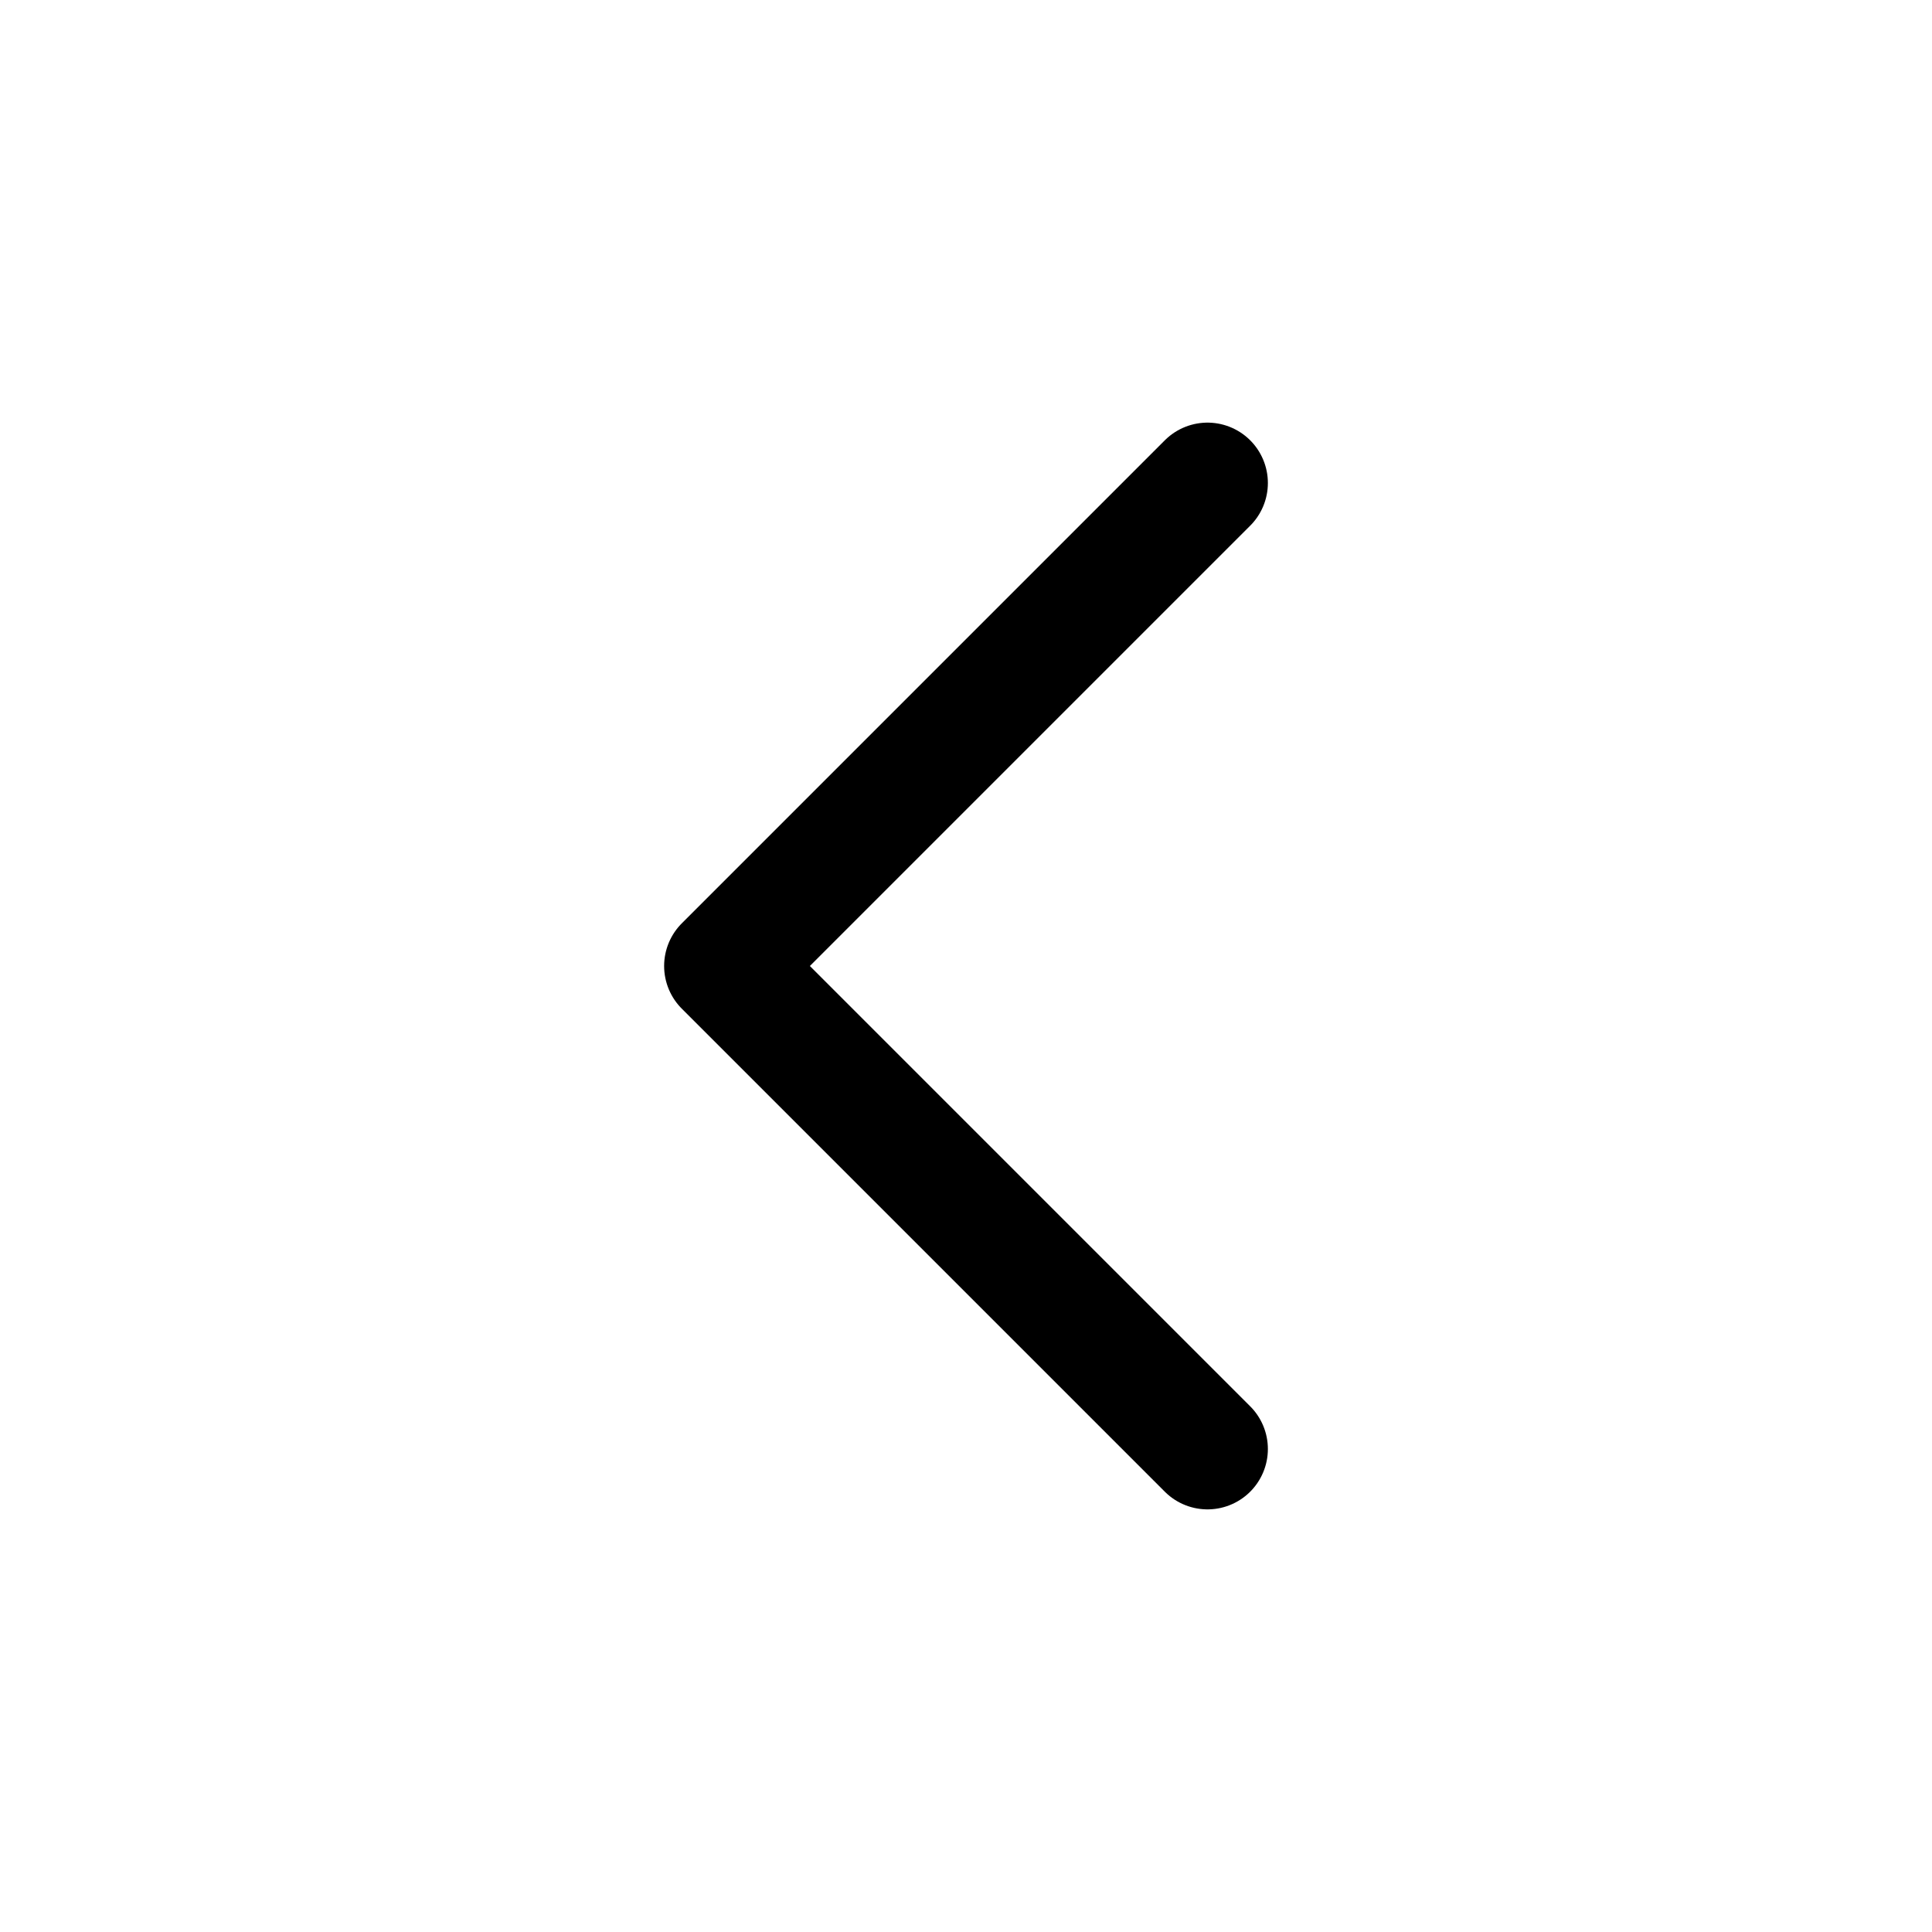
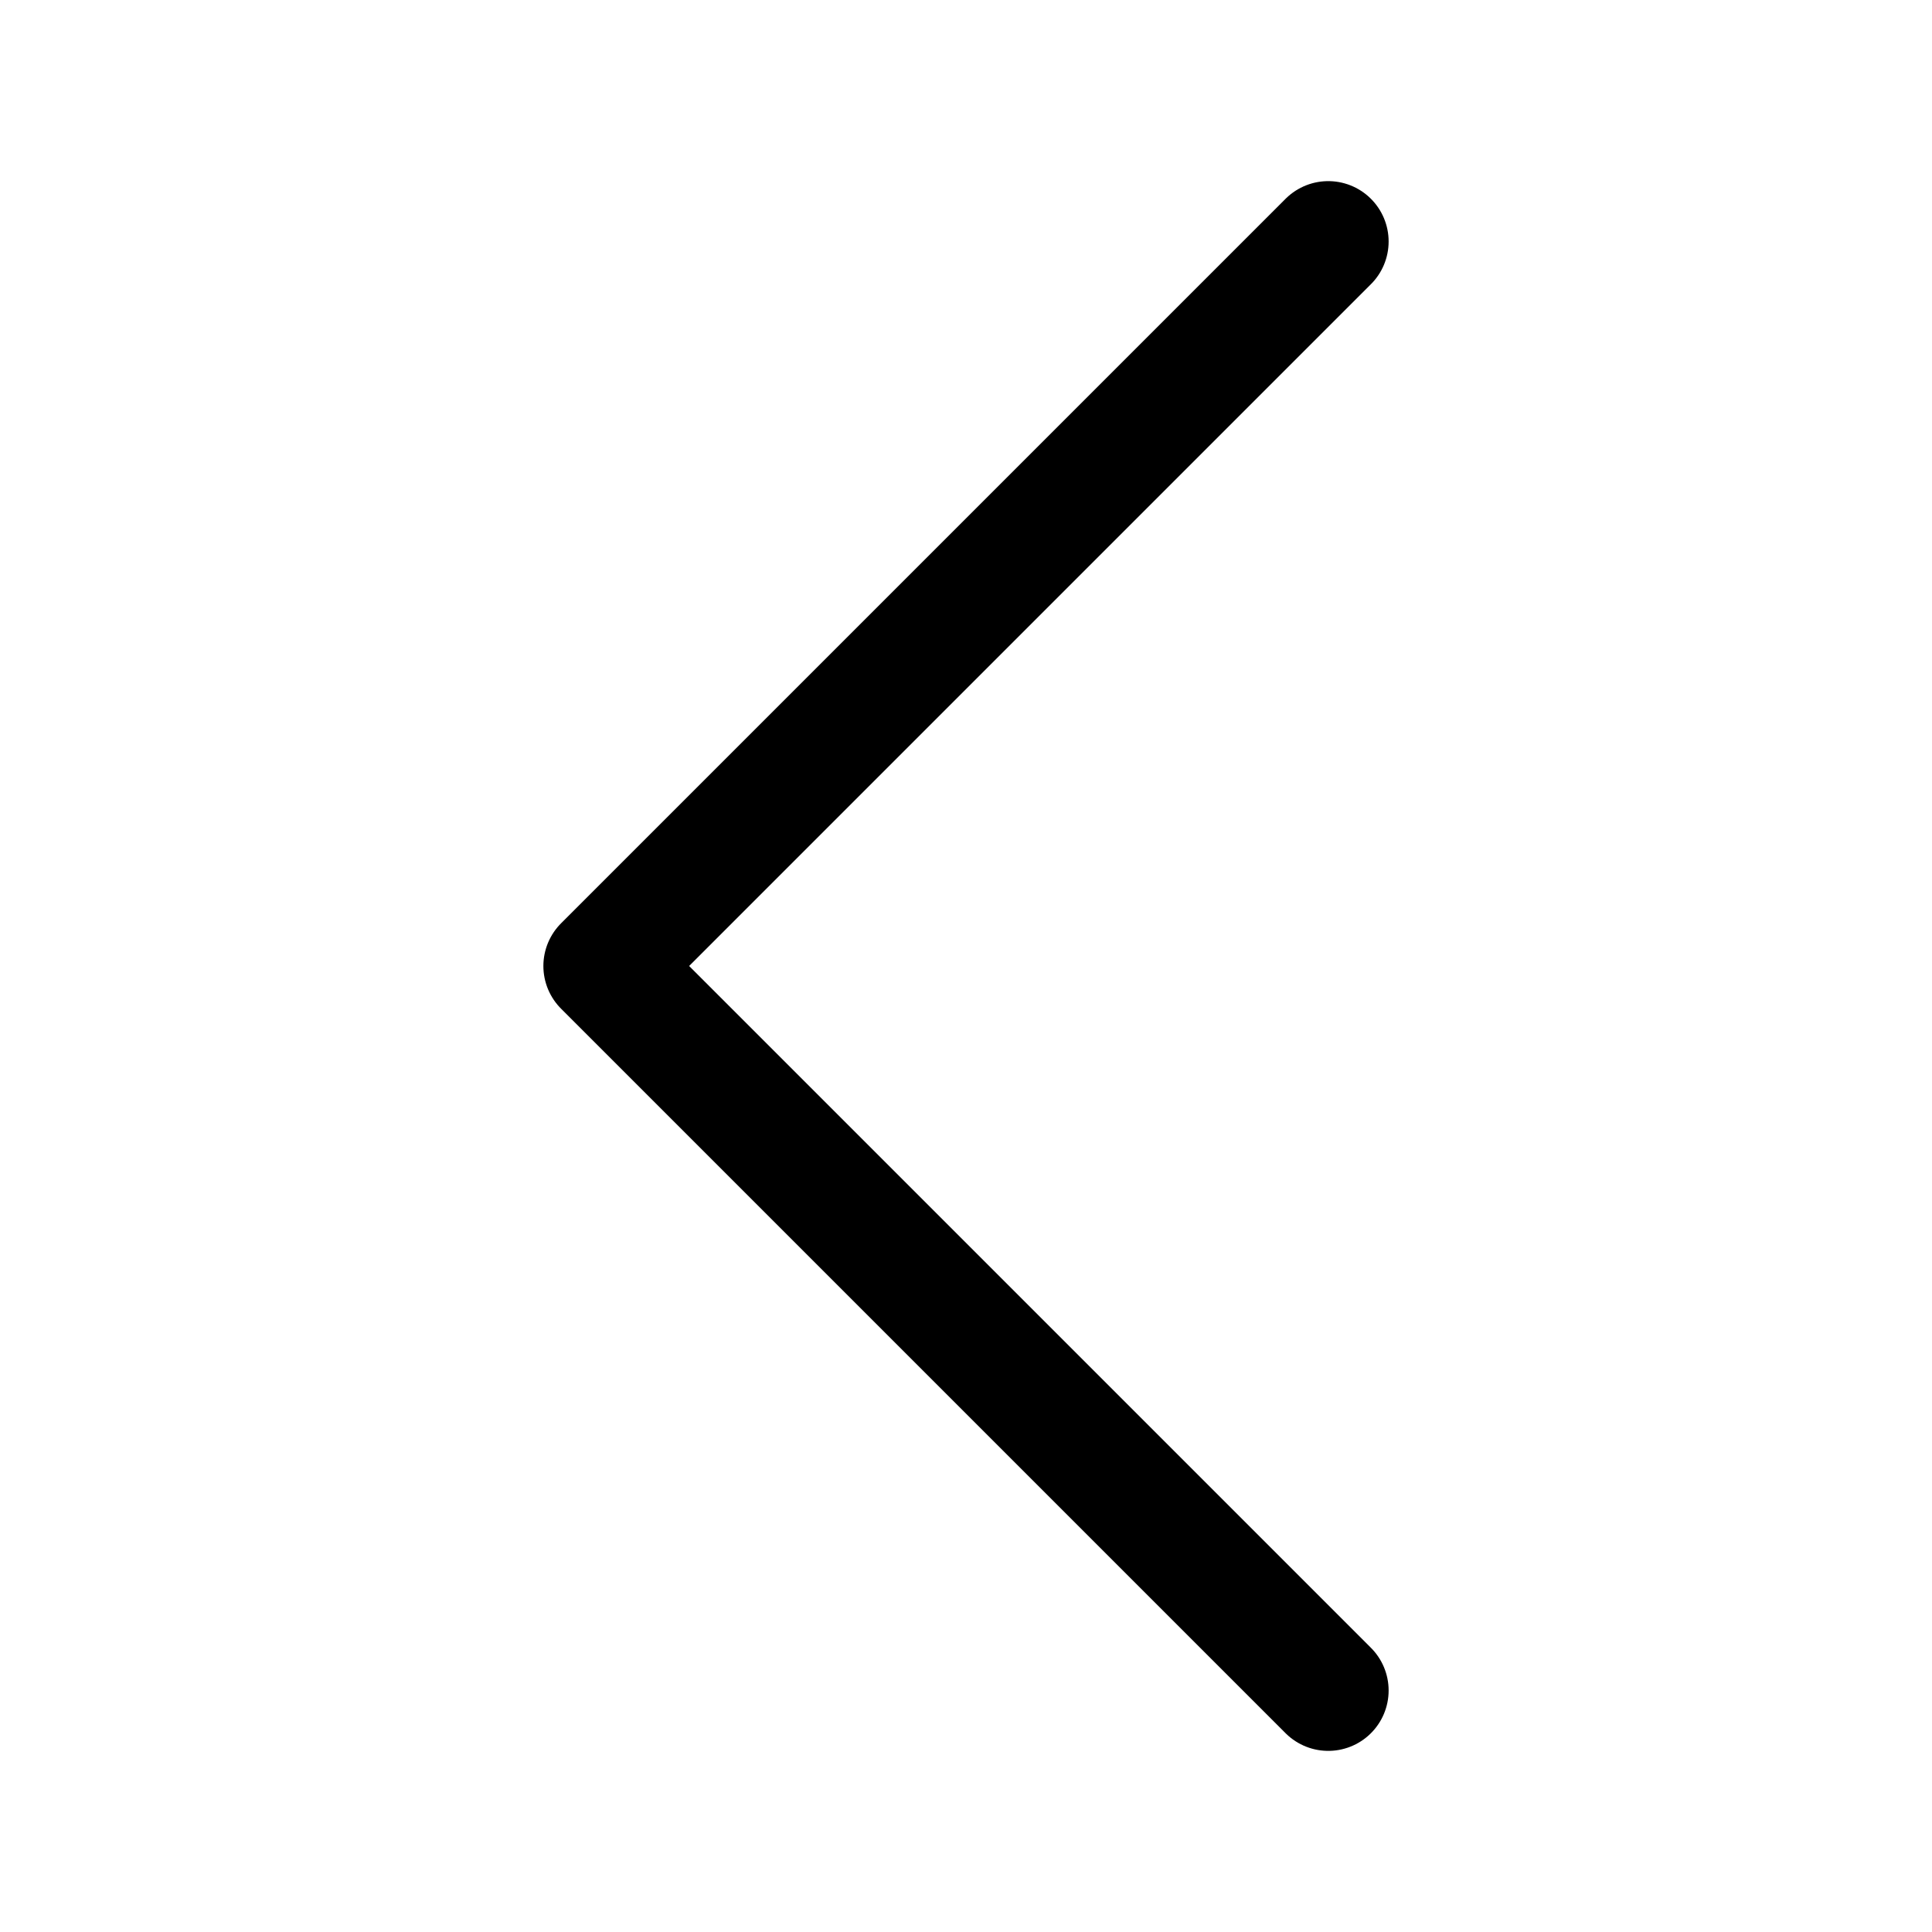
<svg xmlns="http://www.w3.org/2000/svg" width="24" height="24" viewBox="0 0 24 24" fill="none">
-   <path d="M15 6L9 12L15 18" stroke="currentColor" stroke-width="1.5" stroke-linecap="round" stroke-linejoin="round" />
+   <path d="M16.5 3 L7.5 12 L16.5 21" stroke="currentColor" stroke-width="1.5" stroke-linecap="round" stroke-linejoin="round" />
</svg>
